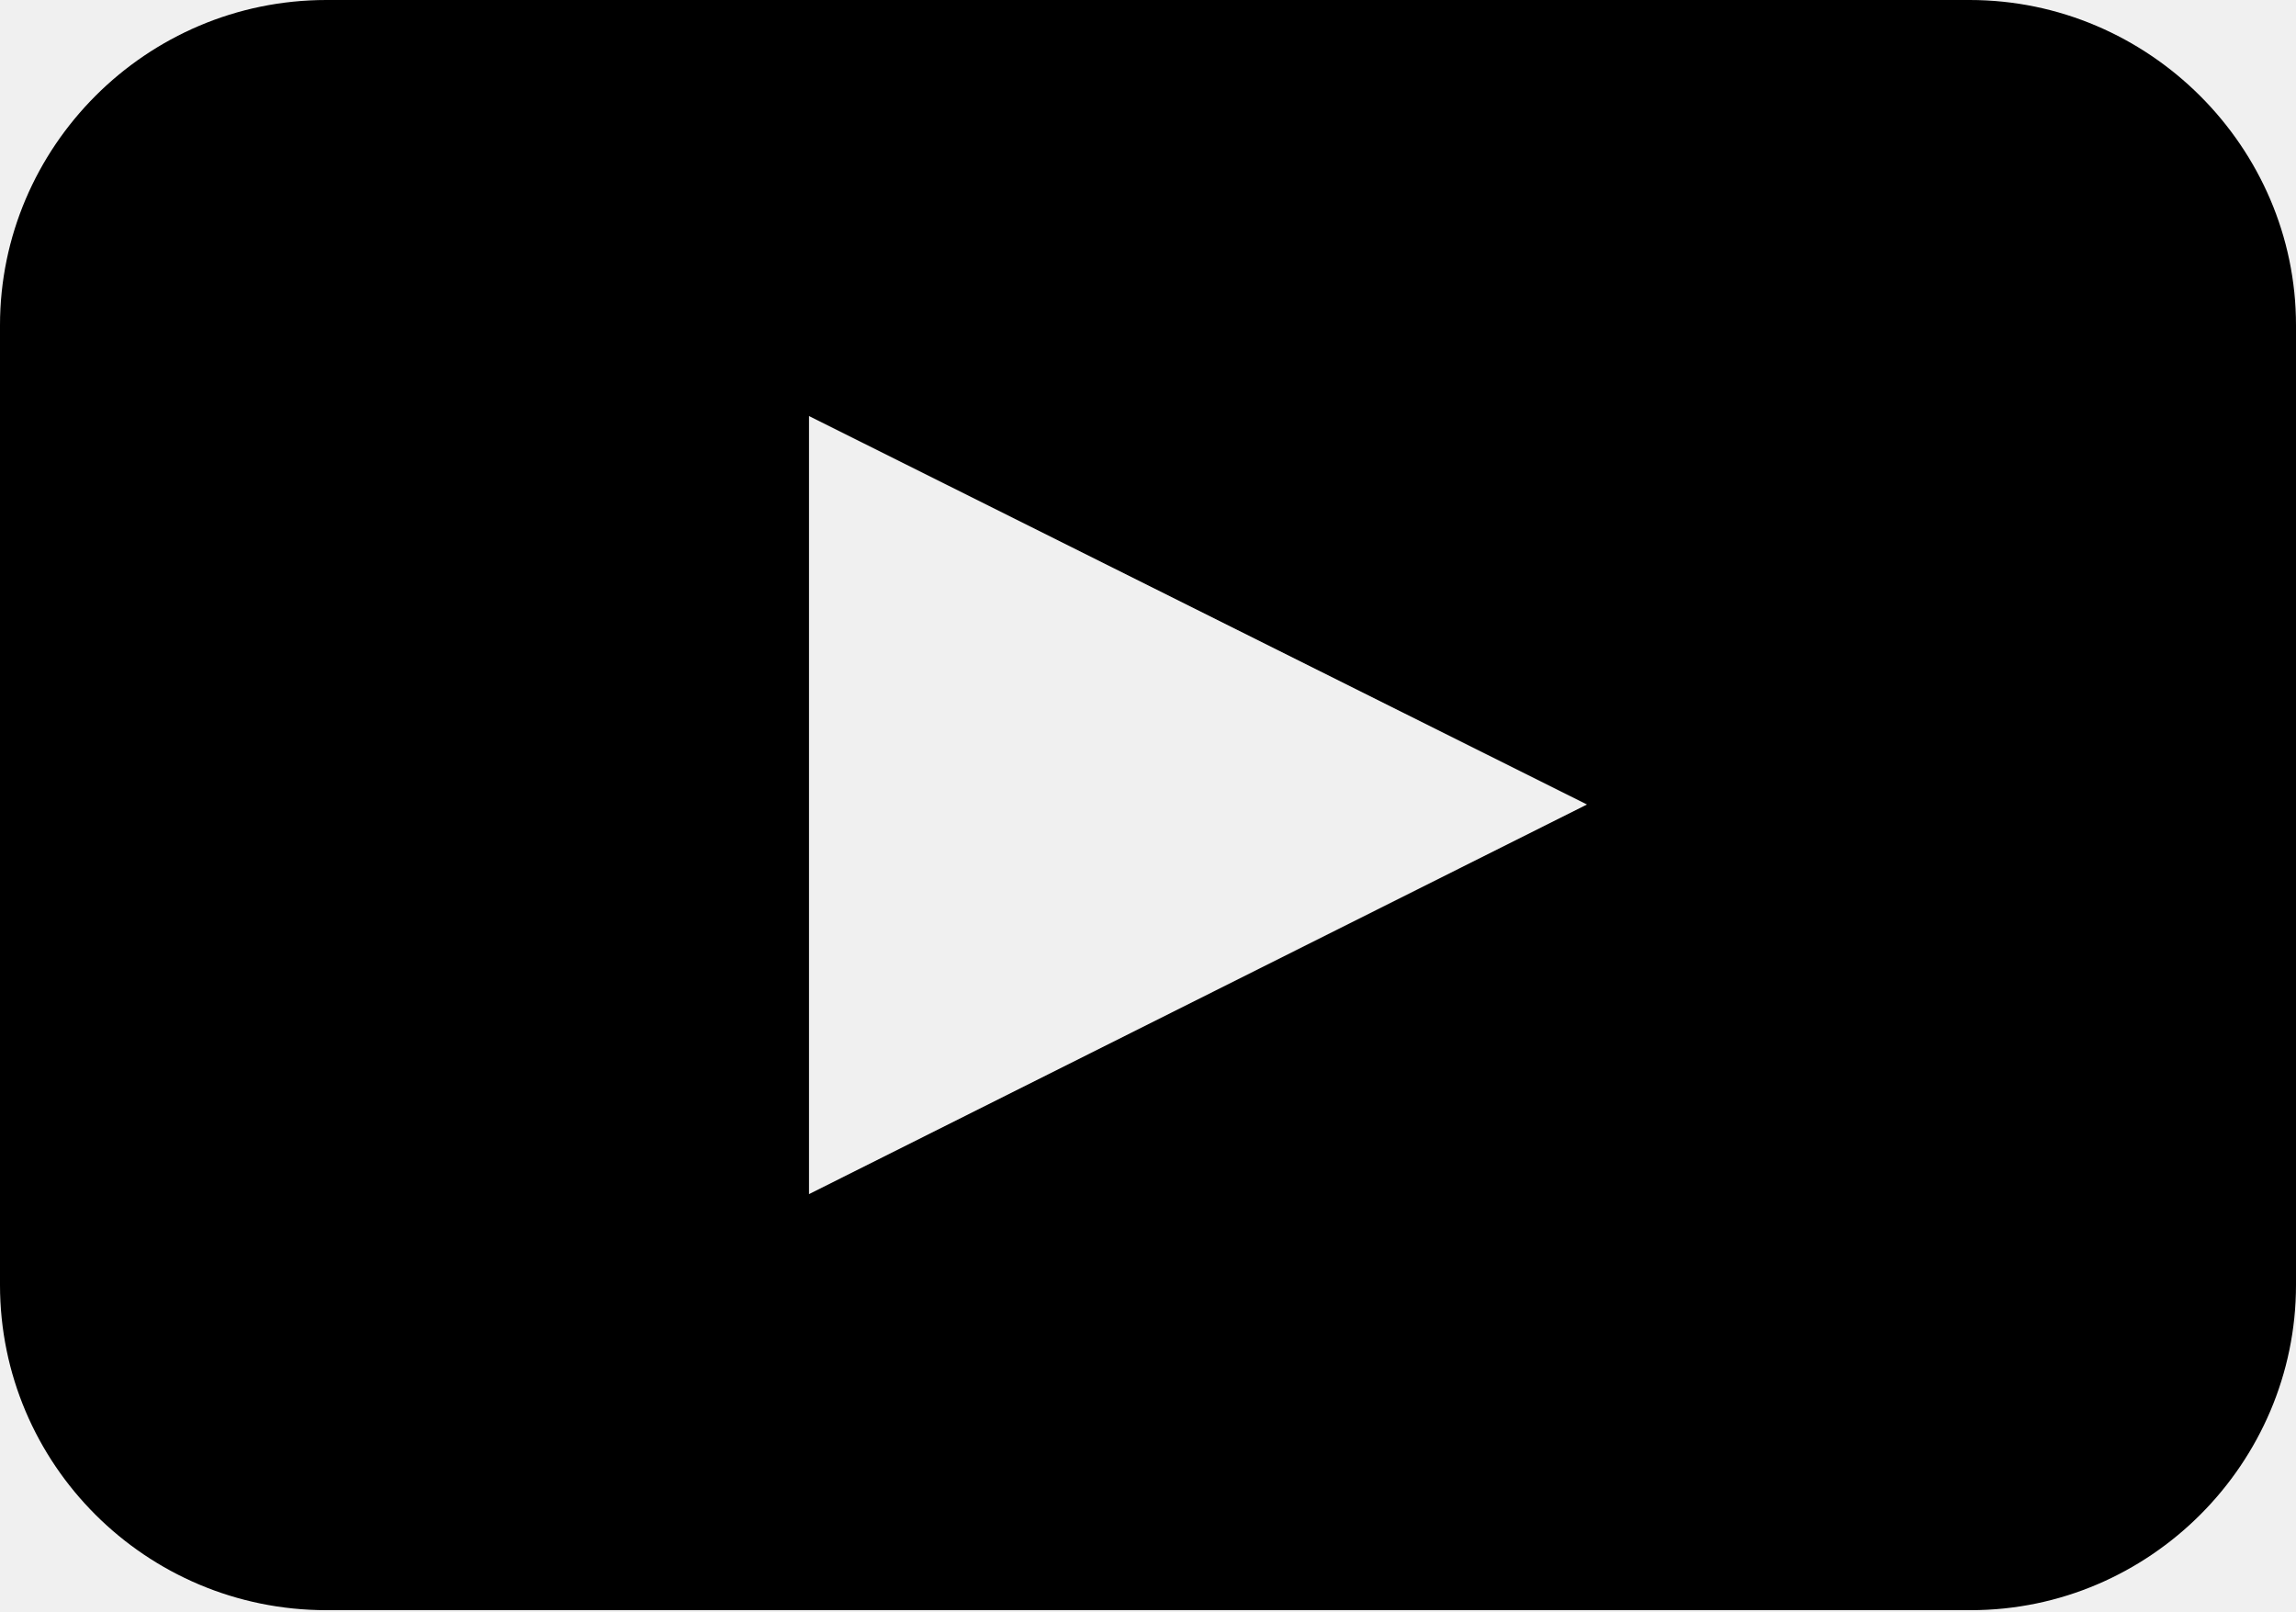
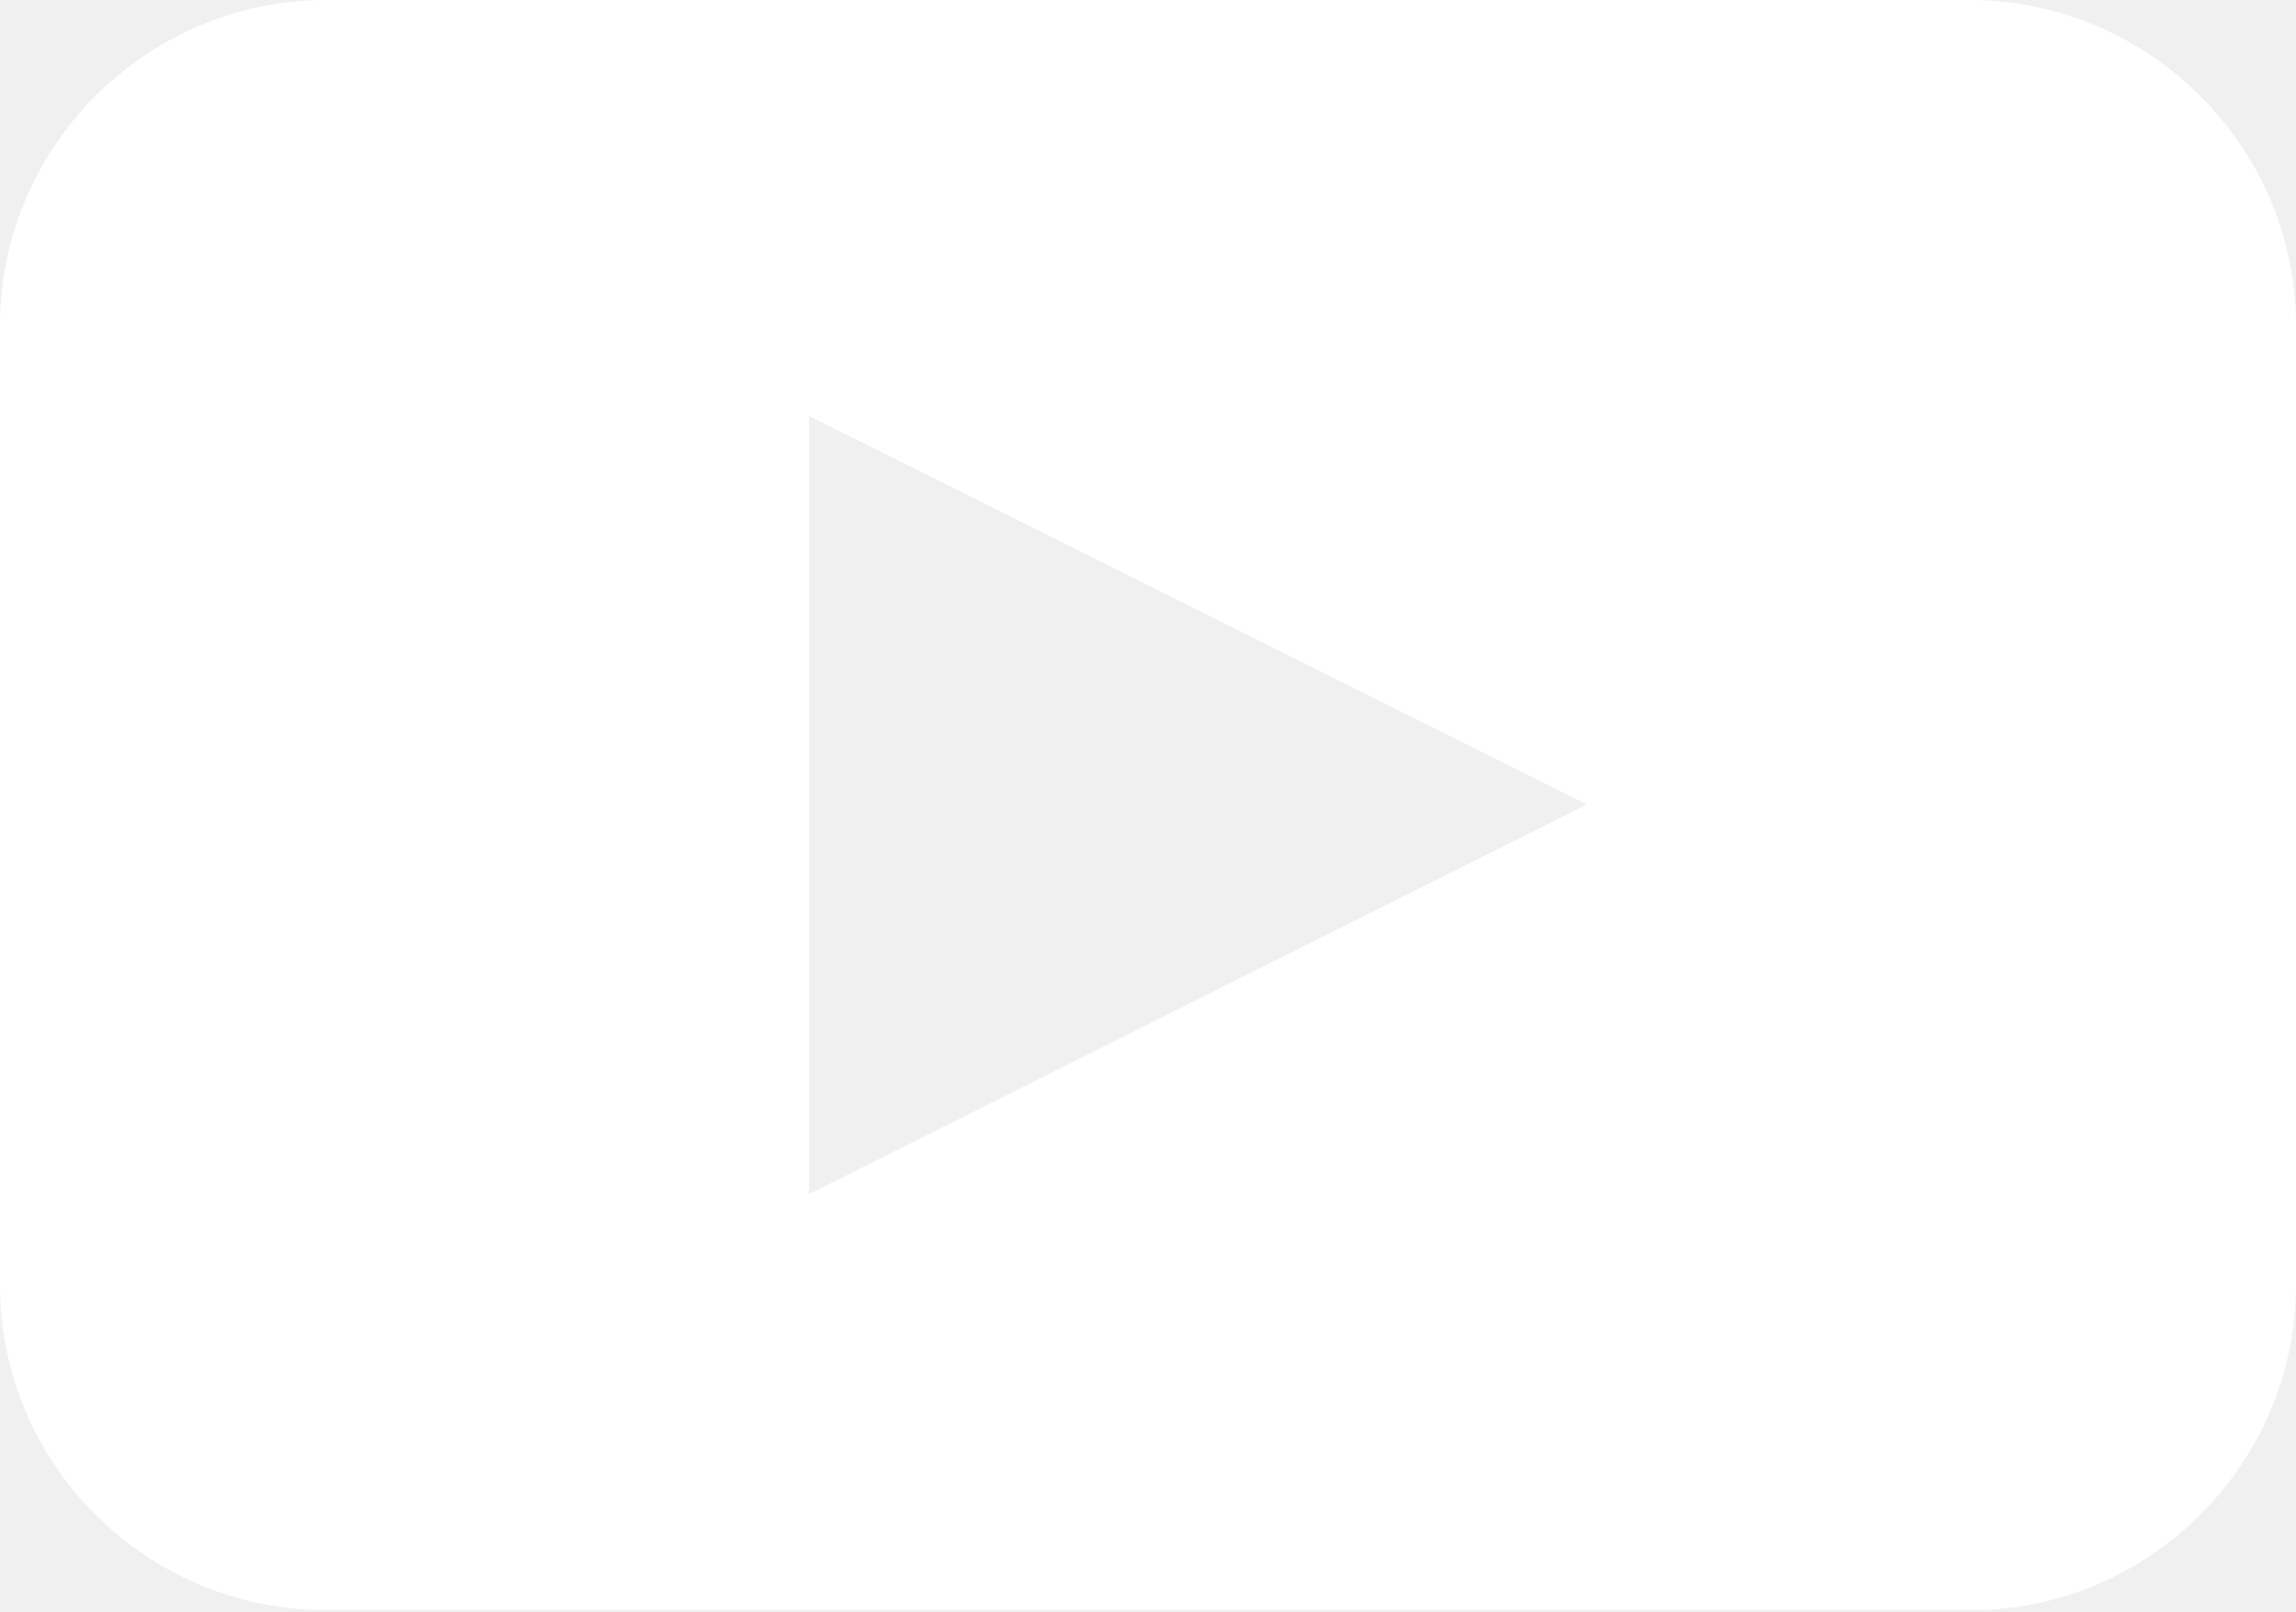
- <svg xmlns="http://www.w3.org/2000/svg" version="1.1" id="Layer_1" x="0px" y="0px" viewBox="0 0 19.98 14.02" style="enable-background:new 0 0 19.98 14.02;" xml:space="preserve">
+ <svg xmlns="http://www.w3.org/2000/svg" version="1.1" id="Layer_1" fill="#ffffff" x="0px" y="0px" viewBox="0 0 19.98 14.02" style="enable-background:new 0 0 19.98 14.02;" xml:space="preserve">
  <path d="M17.14,0H2.84C1.27,0,0,1.28,0,2.83v8.35c0,1.56,1.27,2.83,2.84,2.83h14.31c1.56,0,2.83-1.28,2.83-2.83V2.83  C19.98,1.28,18.7,0,17.14,0z M7.04,10.39V3.62l6.77,3.38L7.04,10.39z" />
</svg>
